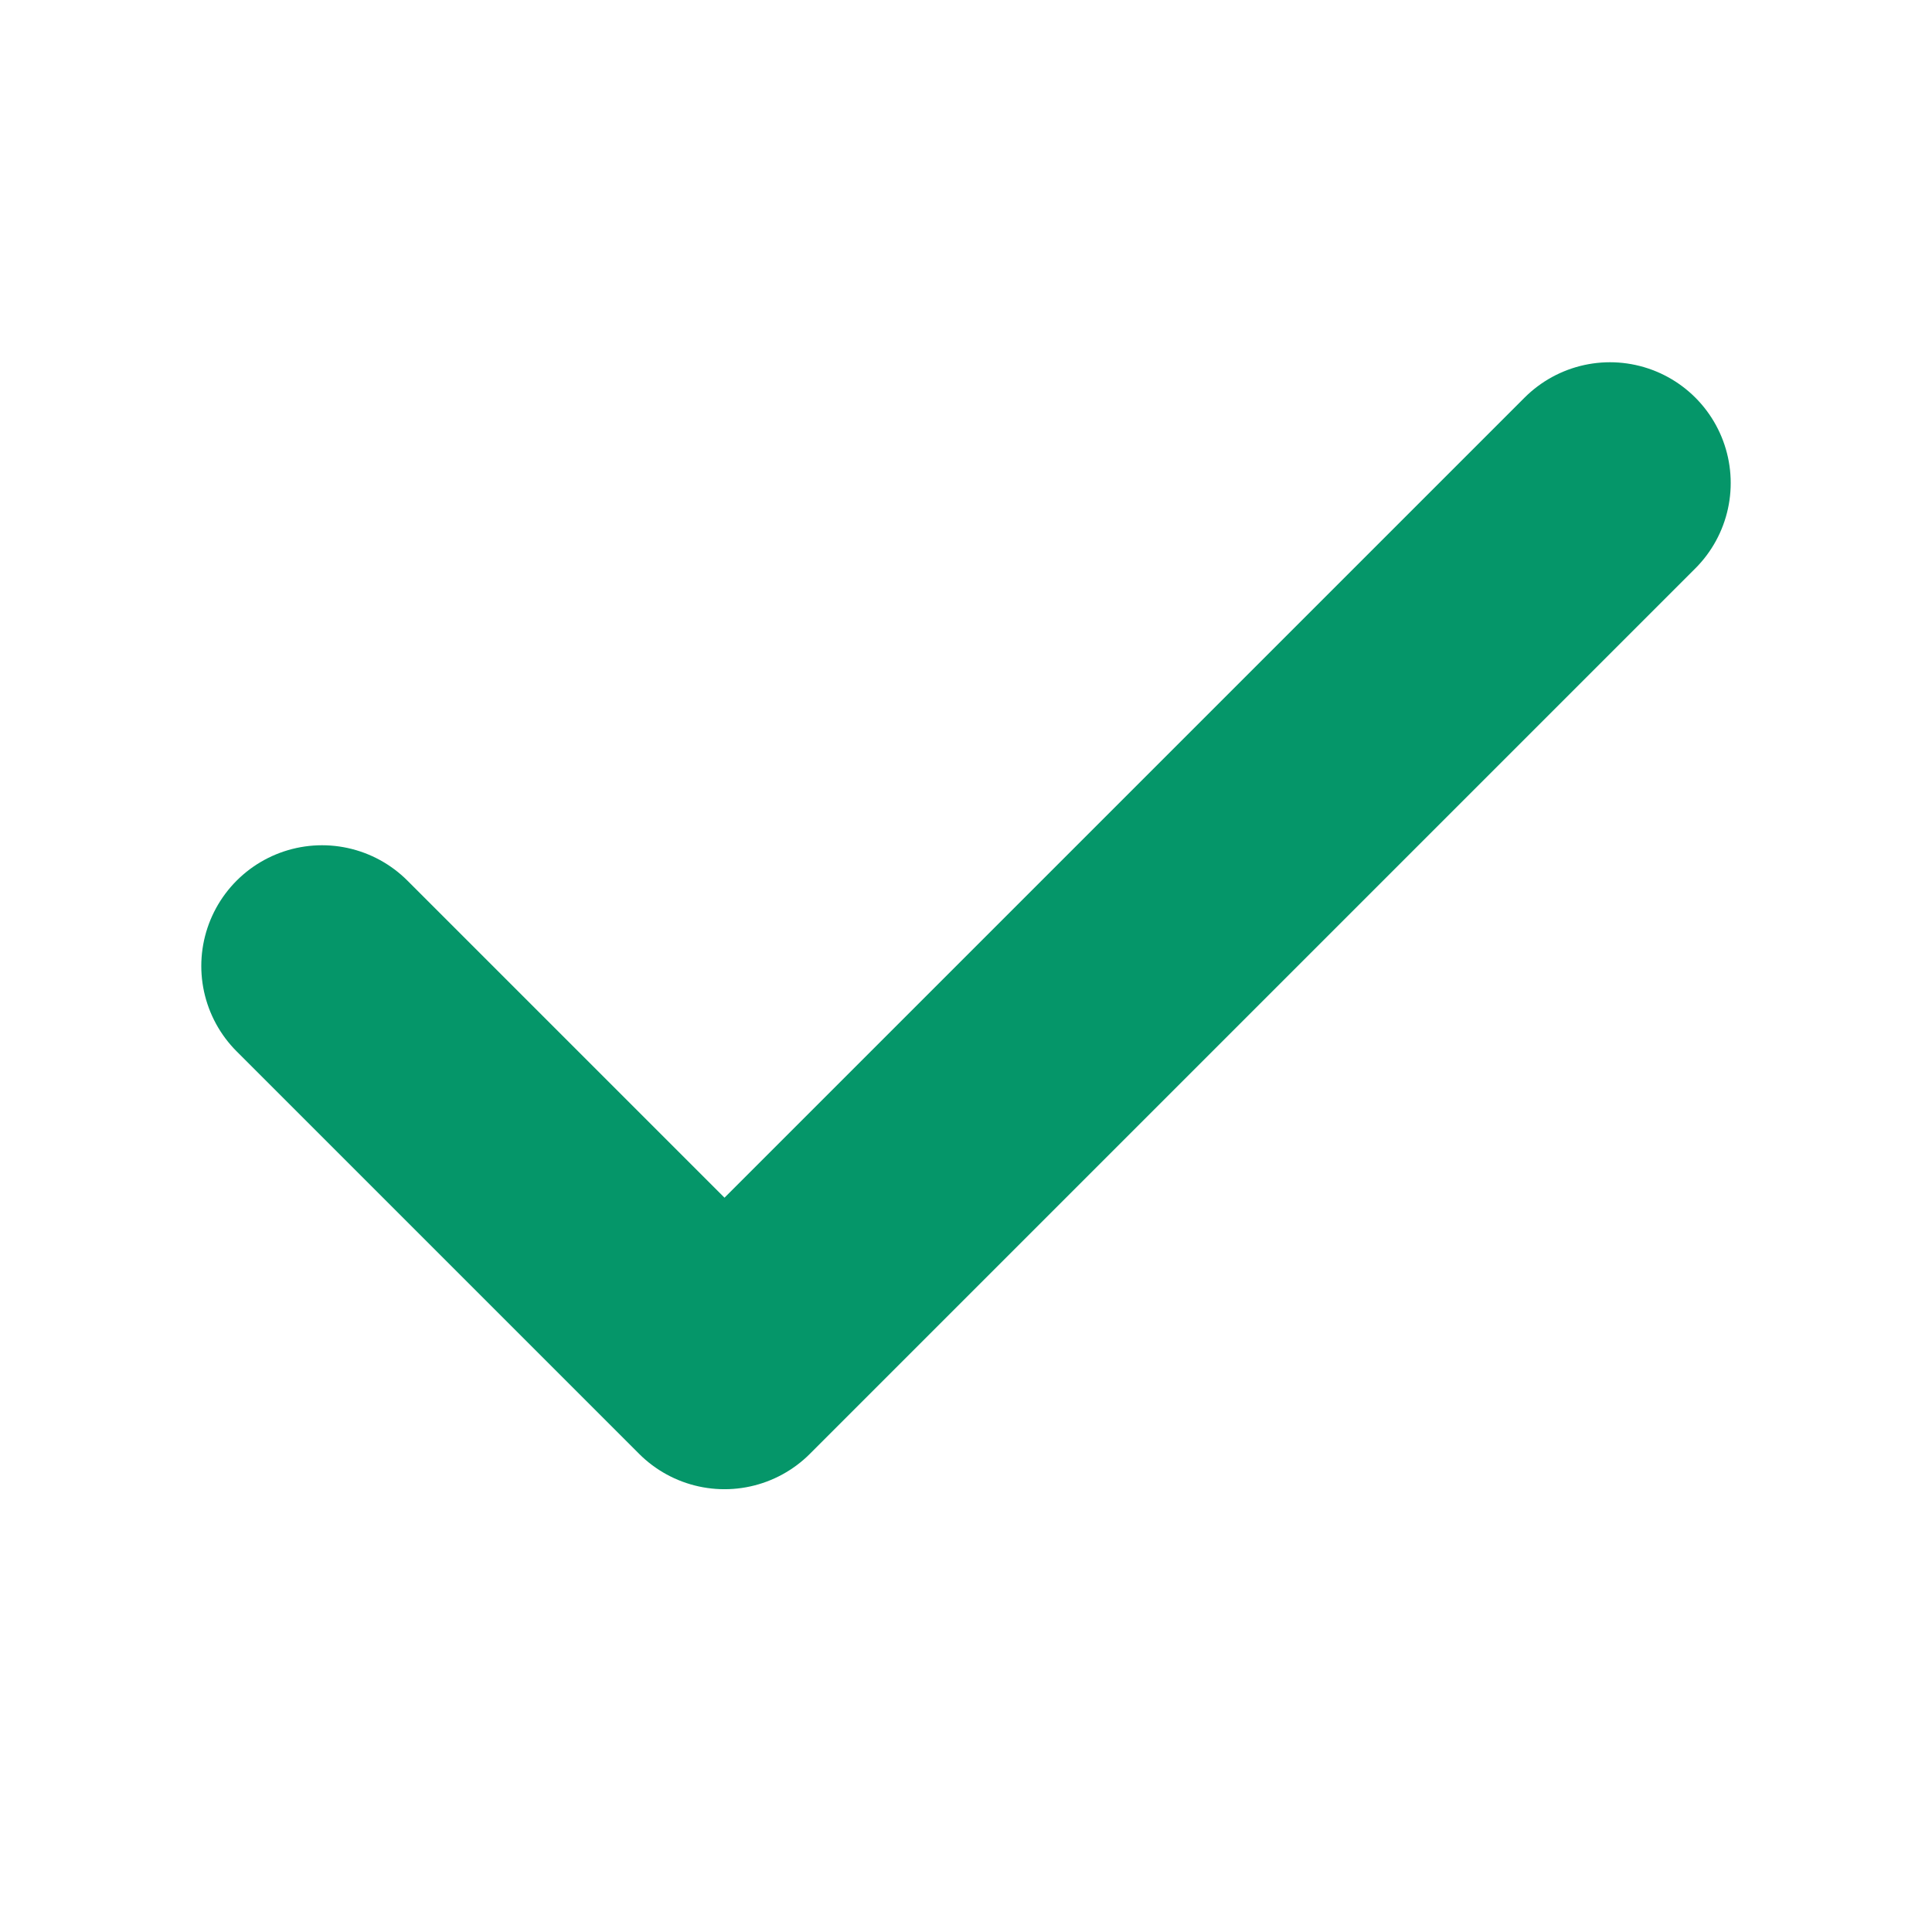
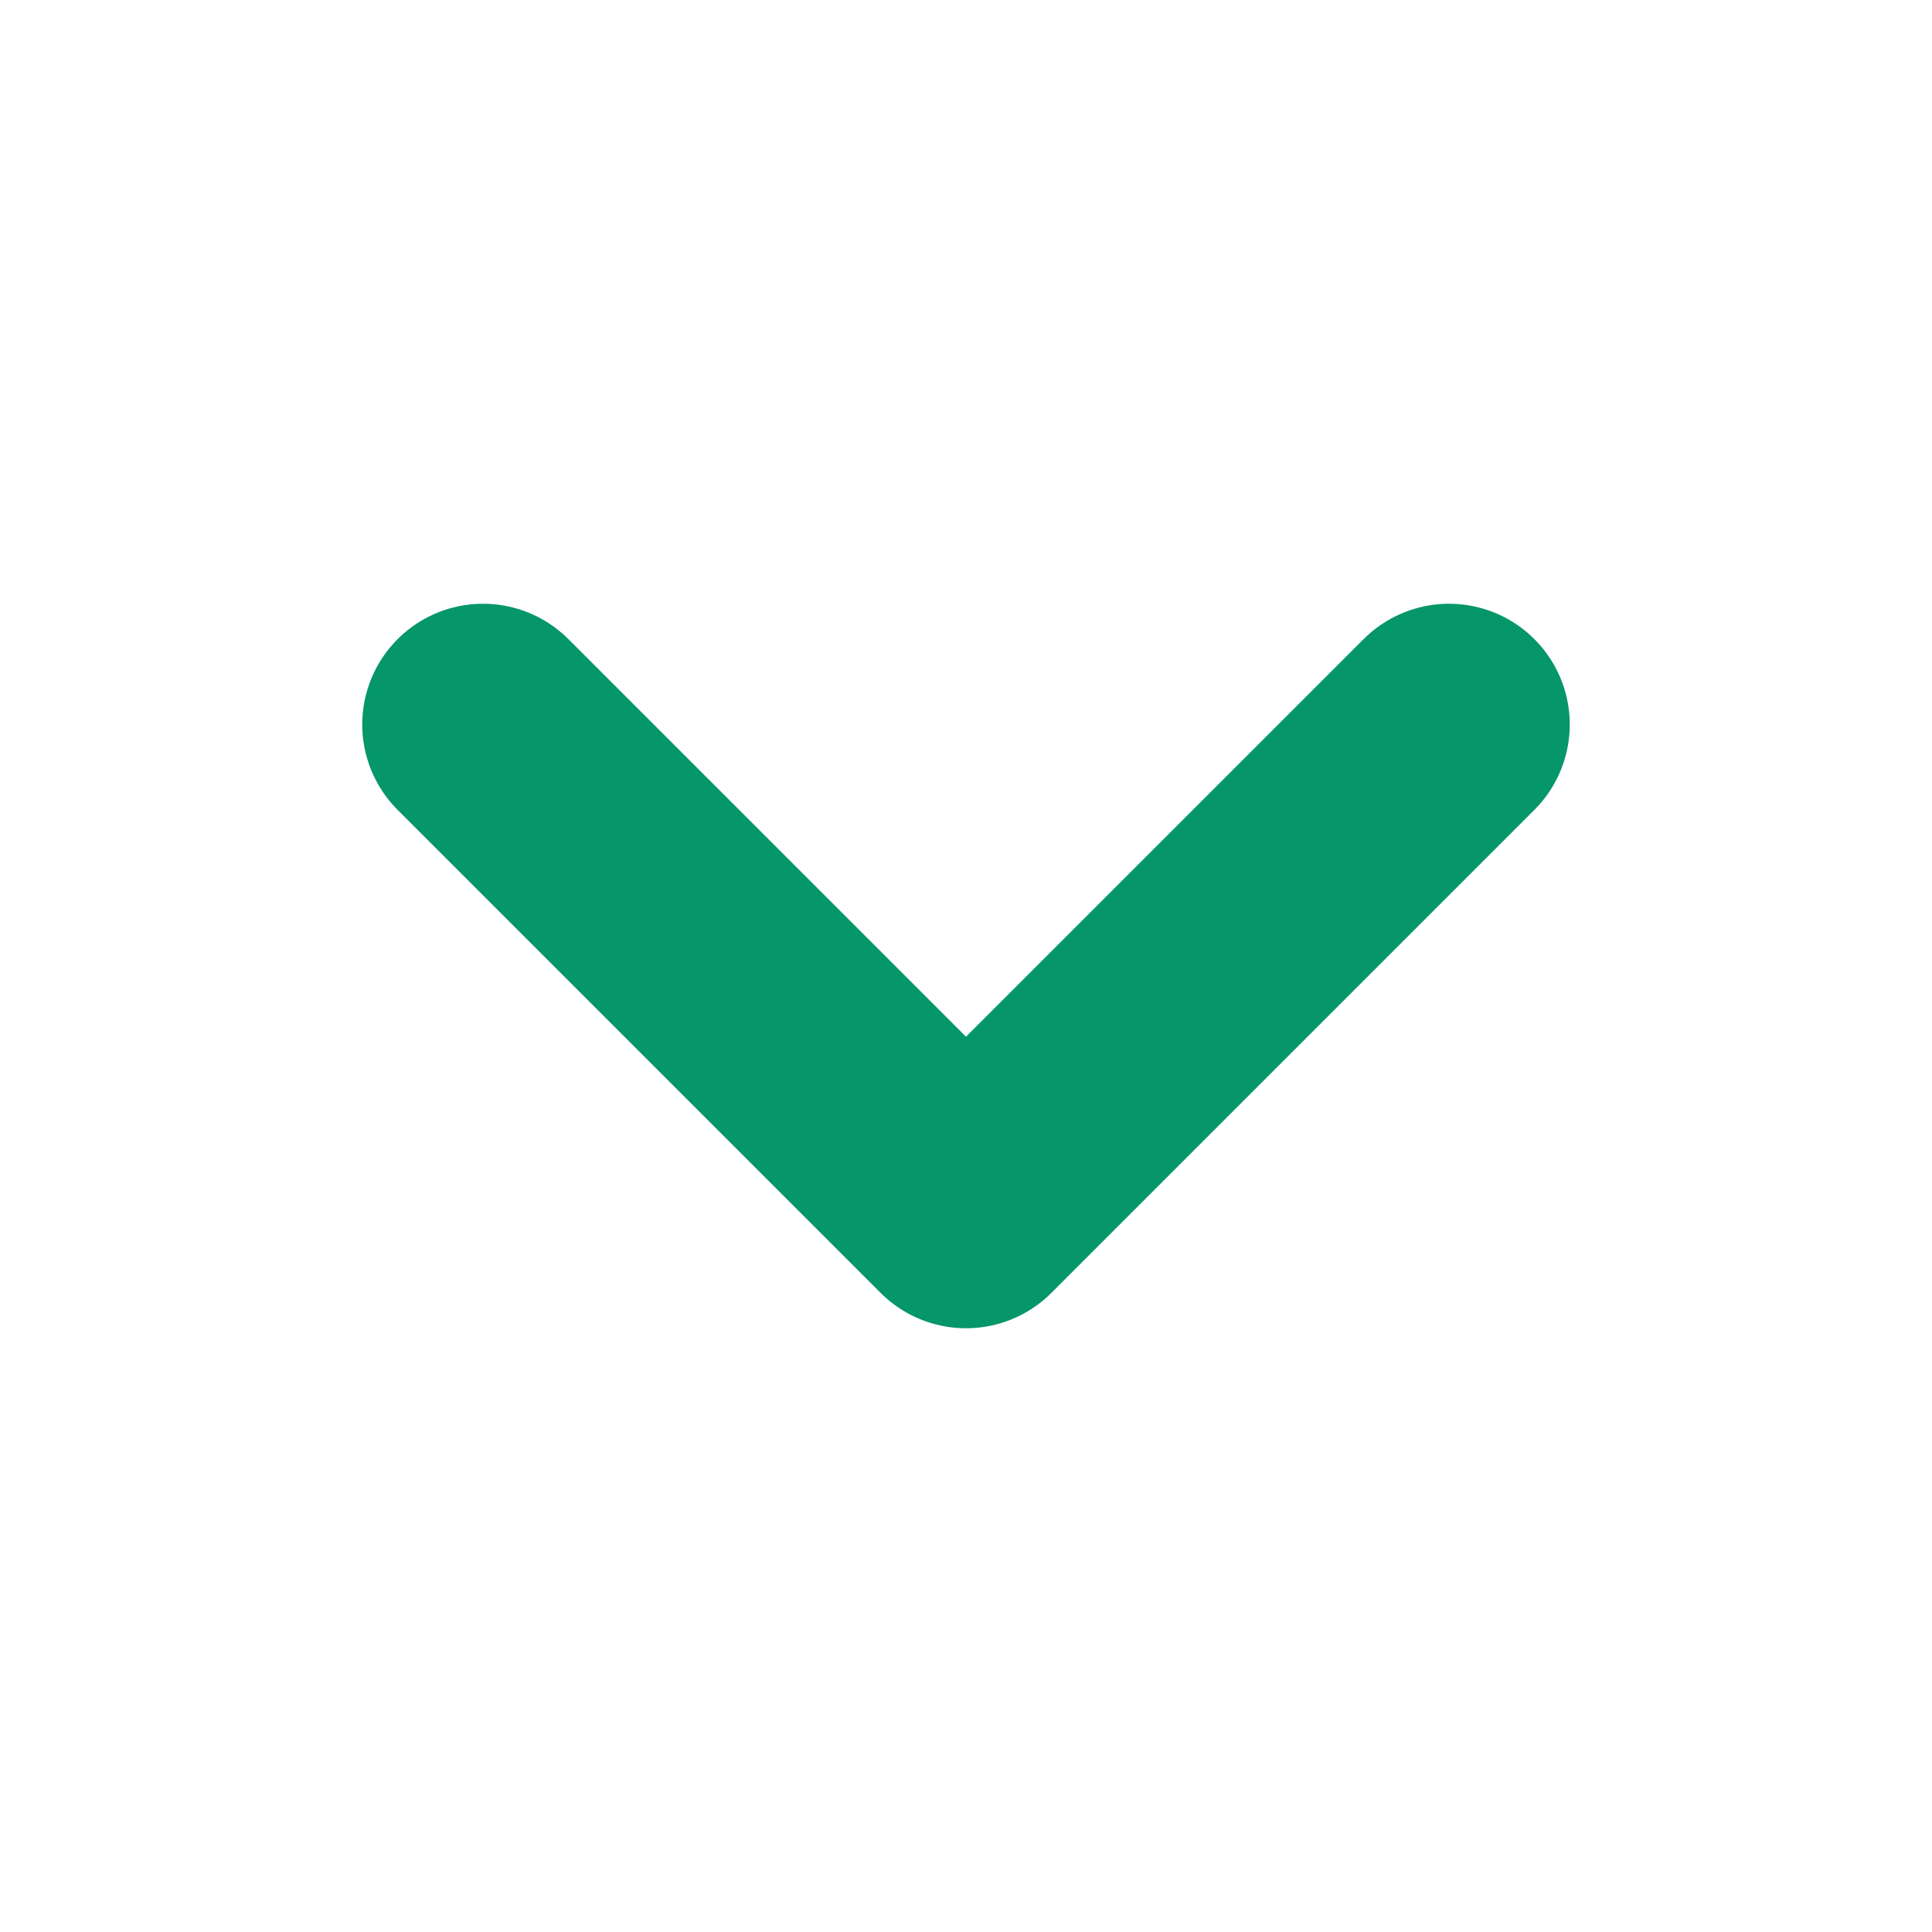
<svg xmlns="http://www.w3.org/2000/svg" width="16" height="16" viewBox="0 0 16 16" fill="none">
-   <path d="M13.333 4L6 11.333L2.667 8" stroke="#059669" stroke-width="2" stroke-linecap="round" stroke-linejoin="round" />
+   <path d="M4 6L8 10L12 6" stroke="#059669" stroke-width="2" stroke-linecap="round" stroke-linejoin="round" />
</svg>
